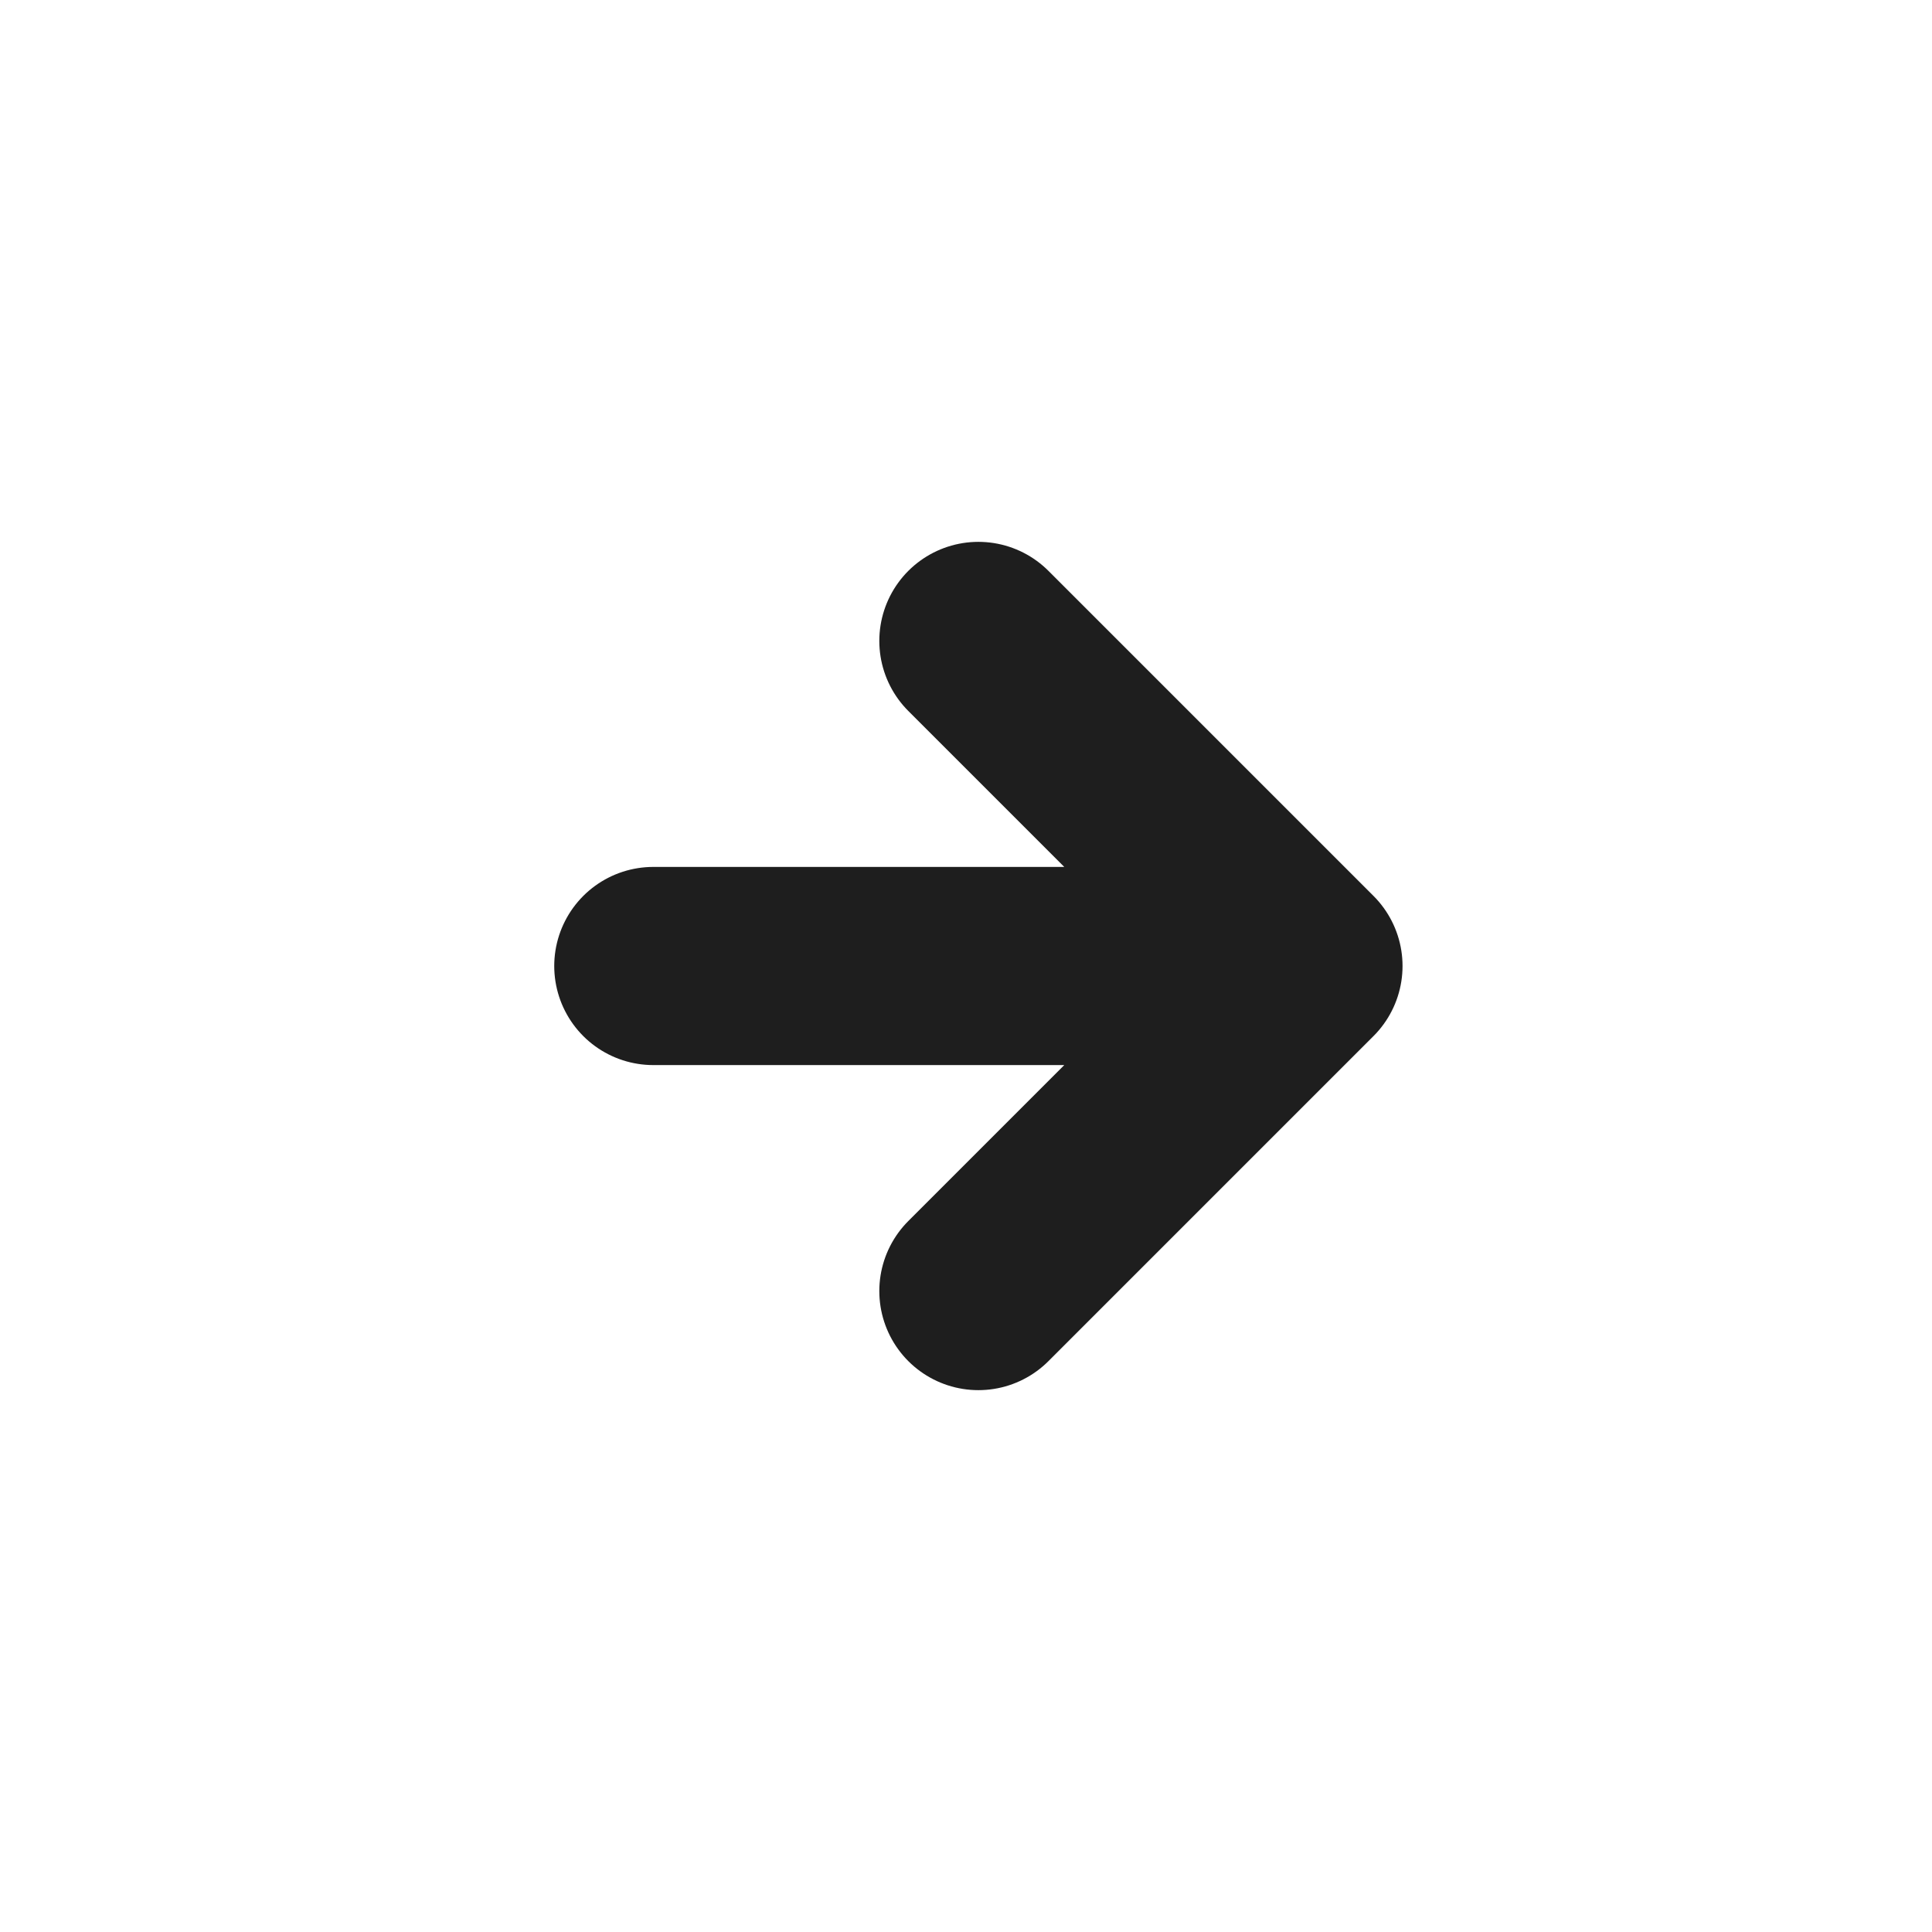
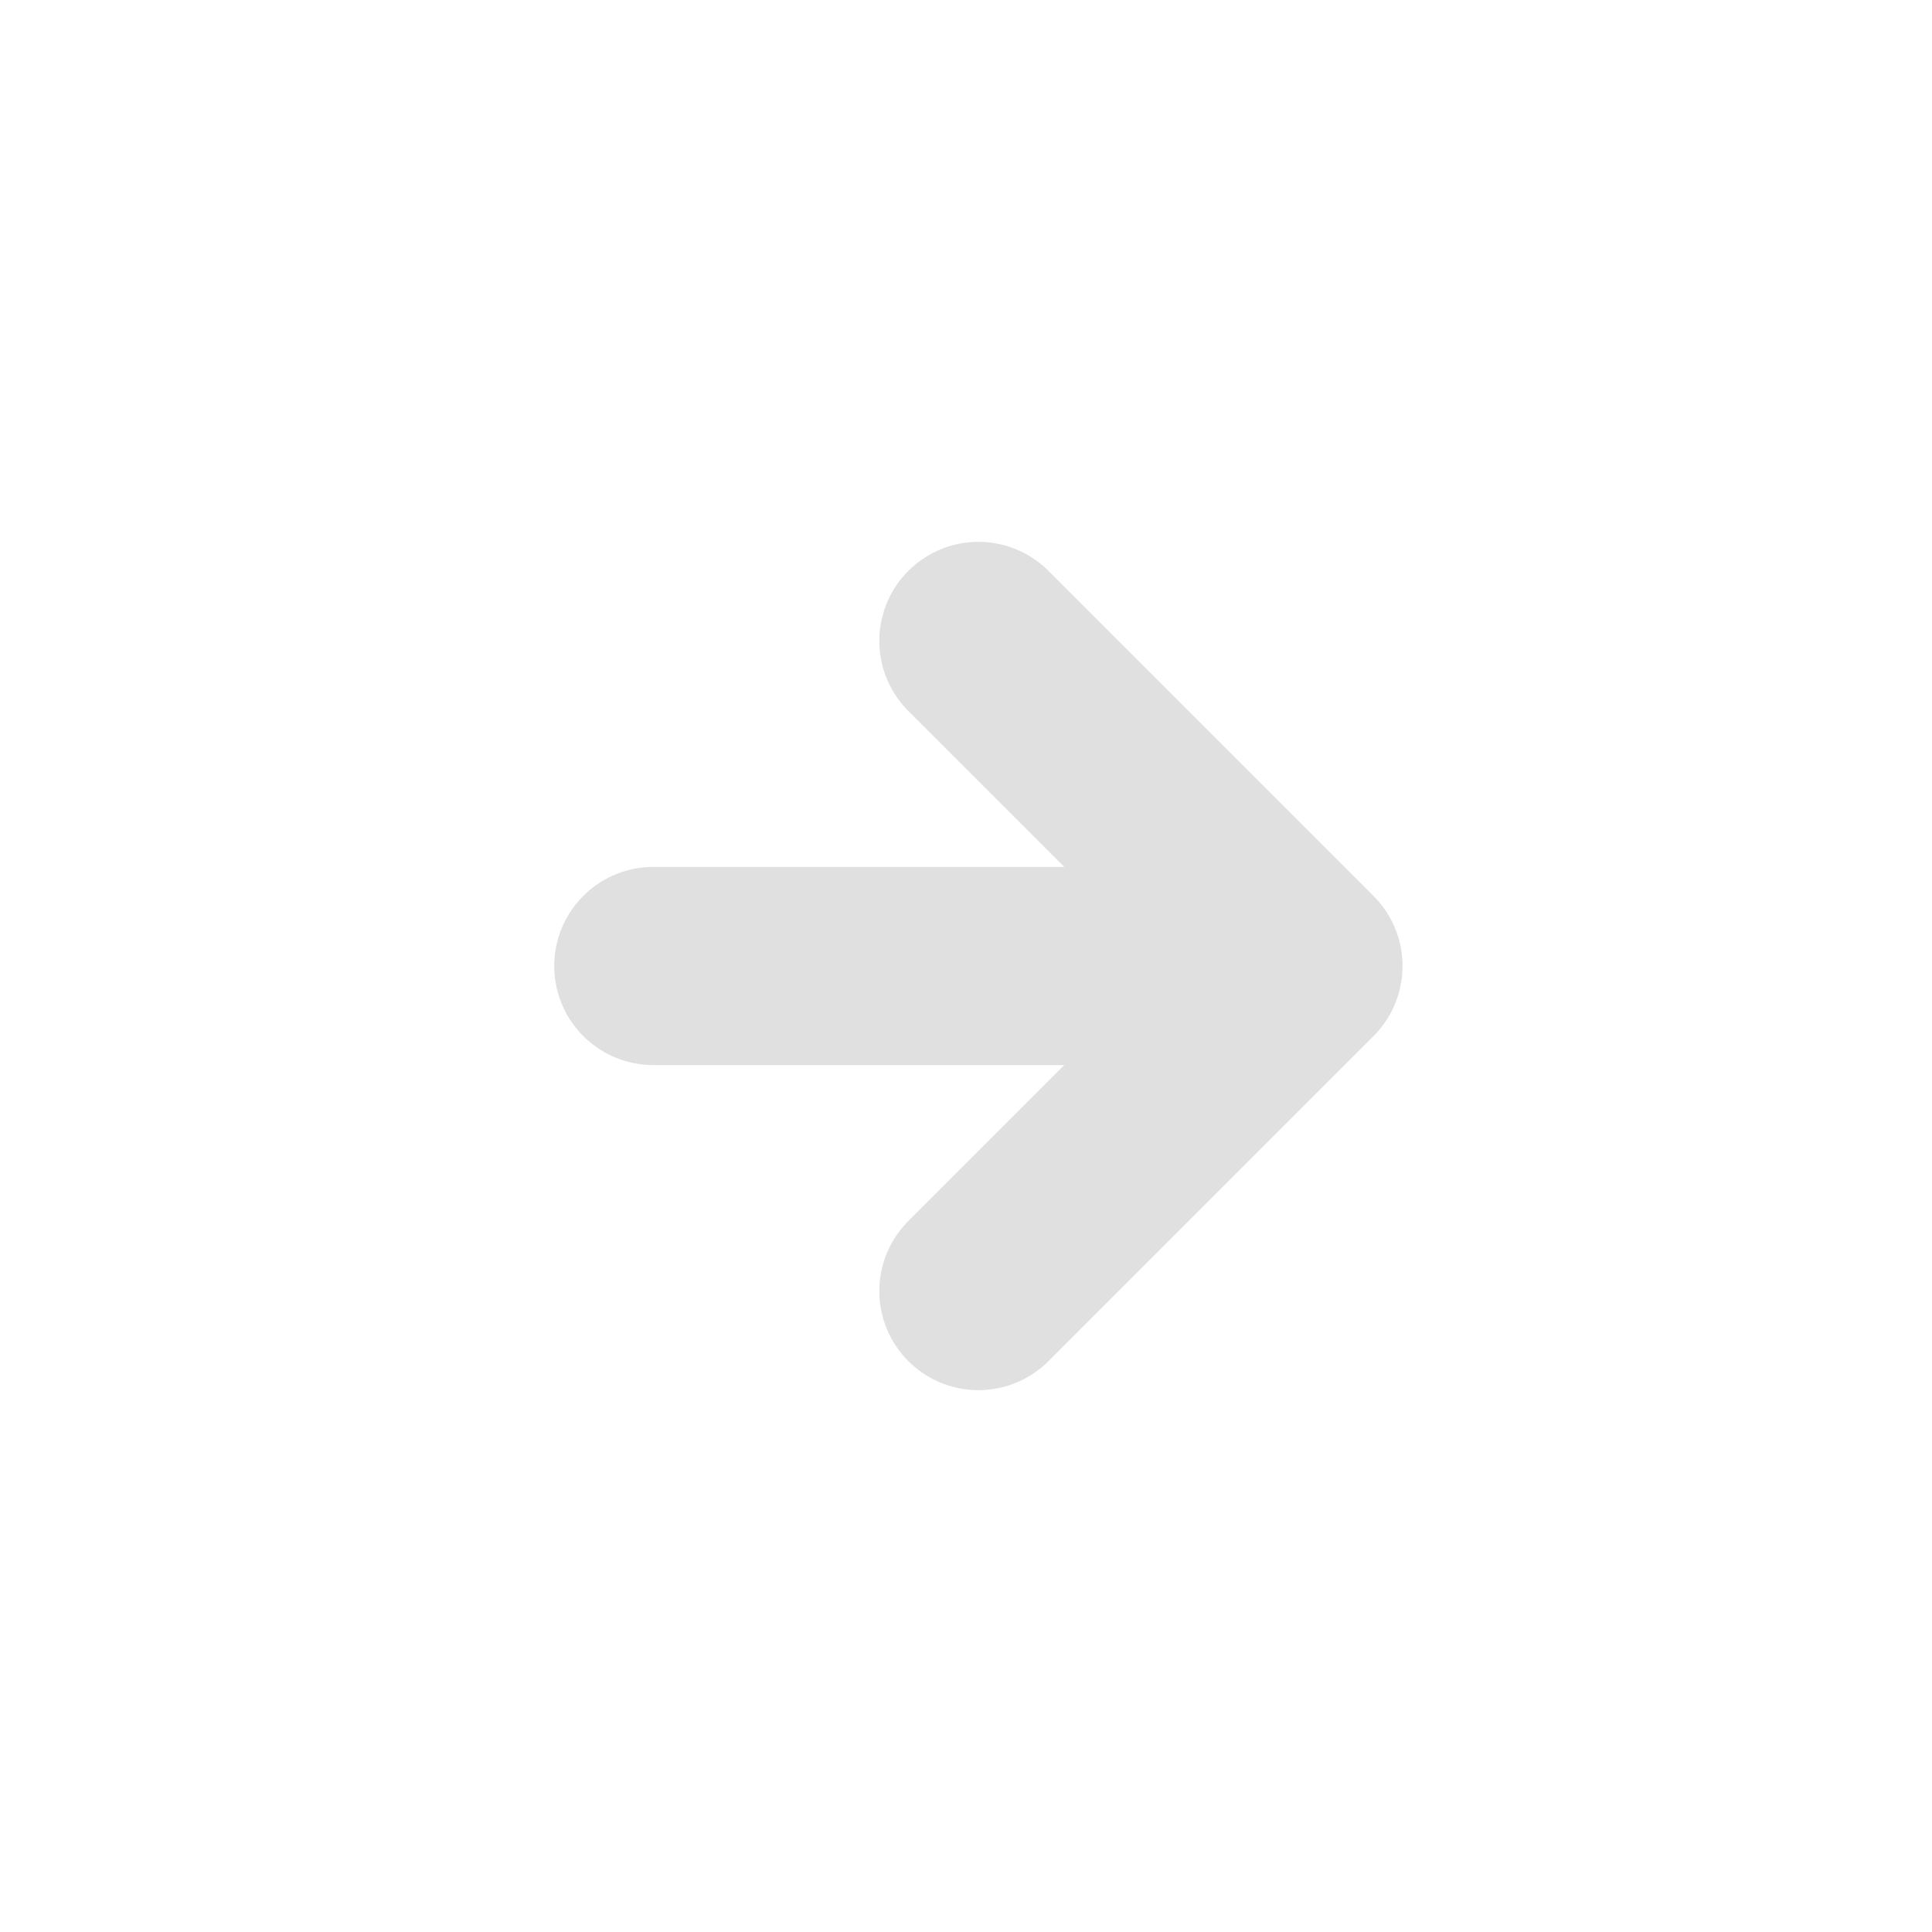
<svg xmlns="http://www.w3.org/2000/svg" width="39" height="39" viewBox="0 0 39 39" fill="none">
-   <path d="M13.188 19.5H26.312M26.312 19.5L19.75 12.938M26.312 19.5L19.75 26.062" stroke="#1E1E1E" stroke-width="4" stroke-linecap="round" stroke-linejoin="round" />
+   <path d="M13.188 19.5H26.312M26.312 19.5L19.75 12.938M26.312 19.5L19.75 26.062" stroke="#E0E0E0" stroke-width="4" stroke-linecap="round" stroke-linejoin="round" />
</svg>
